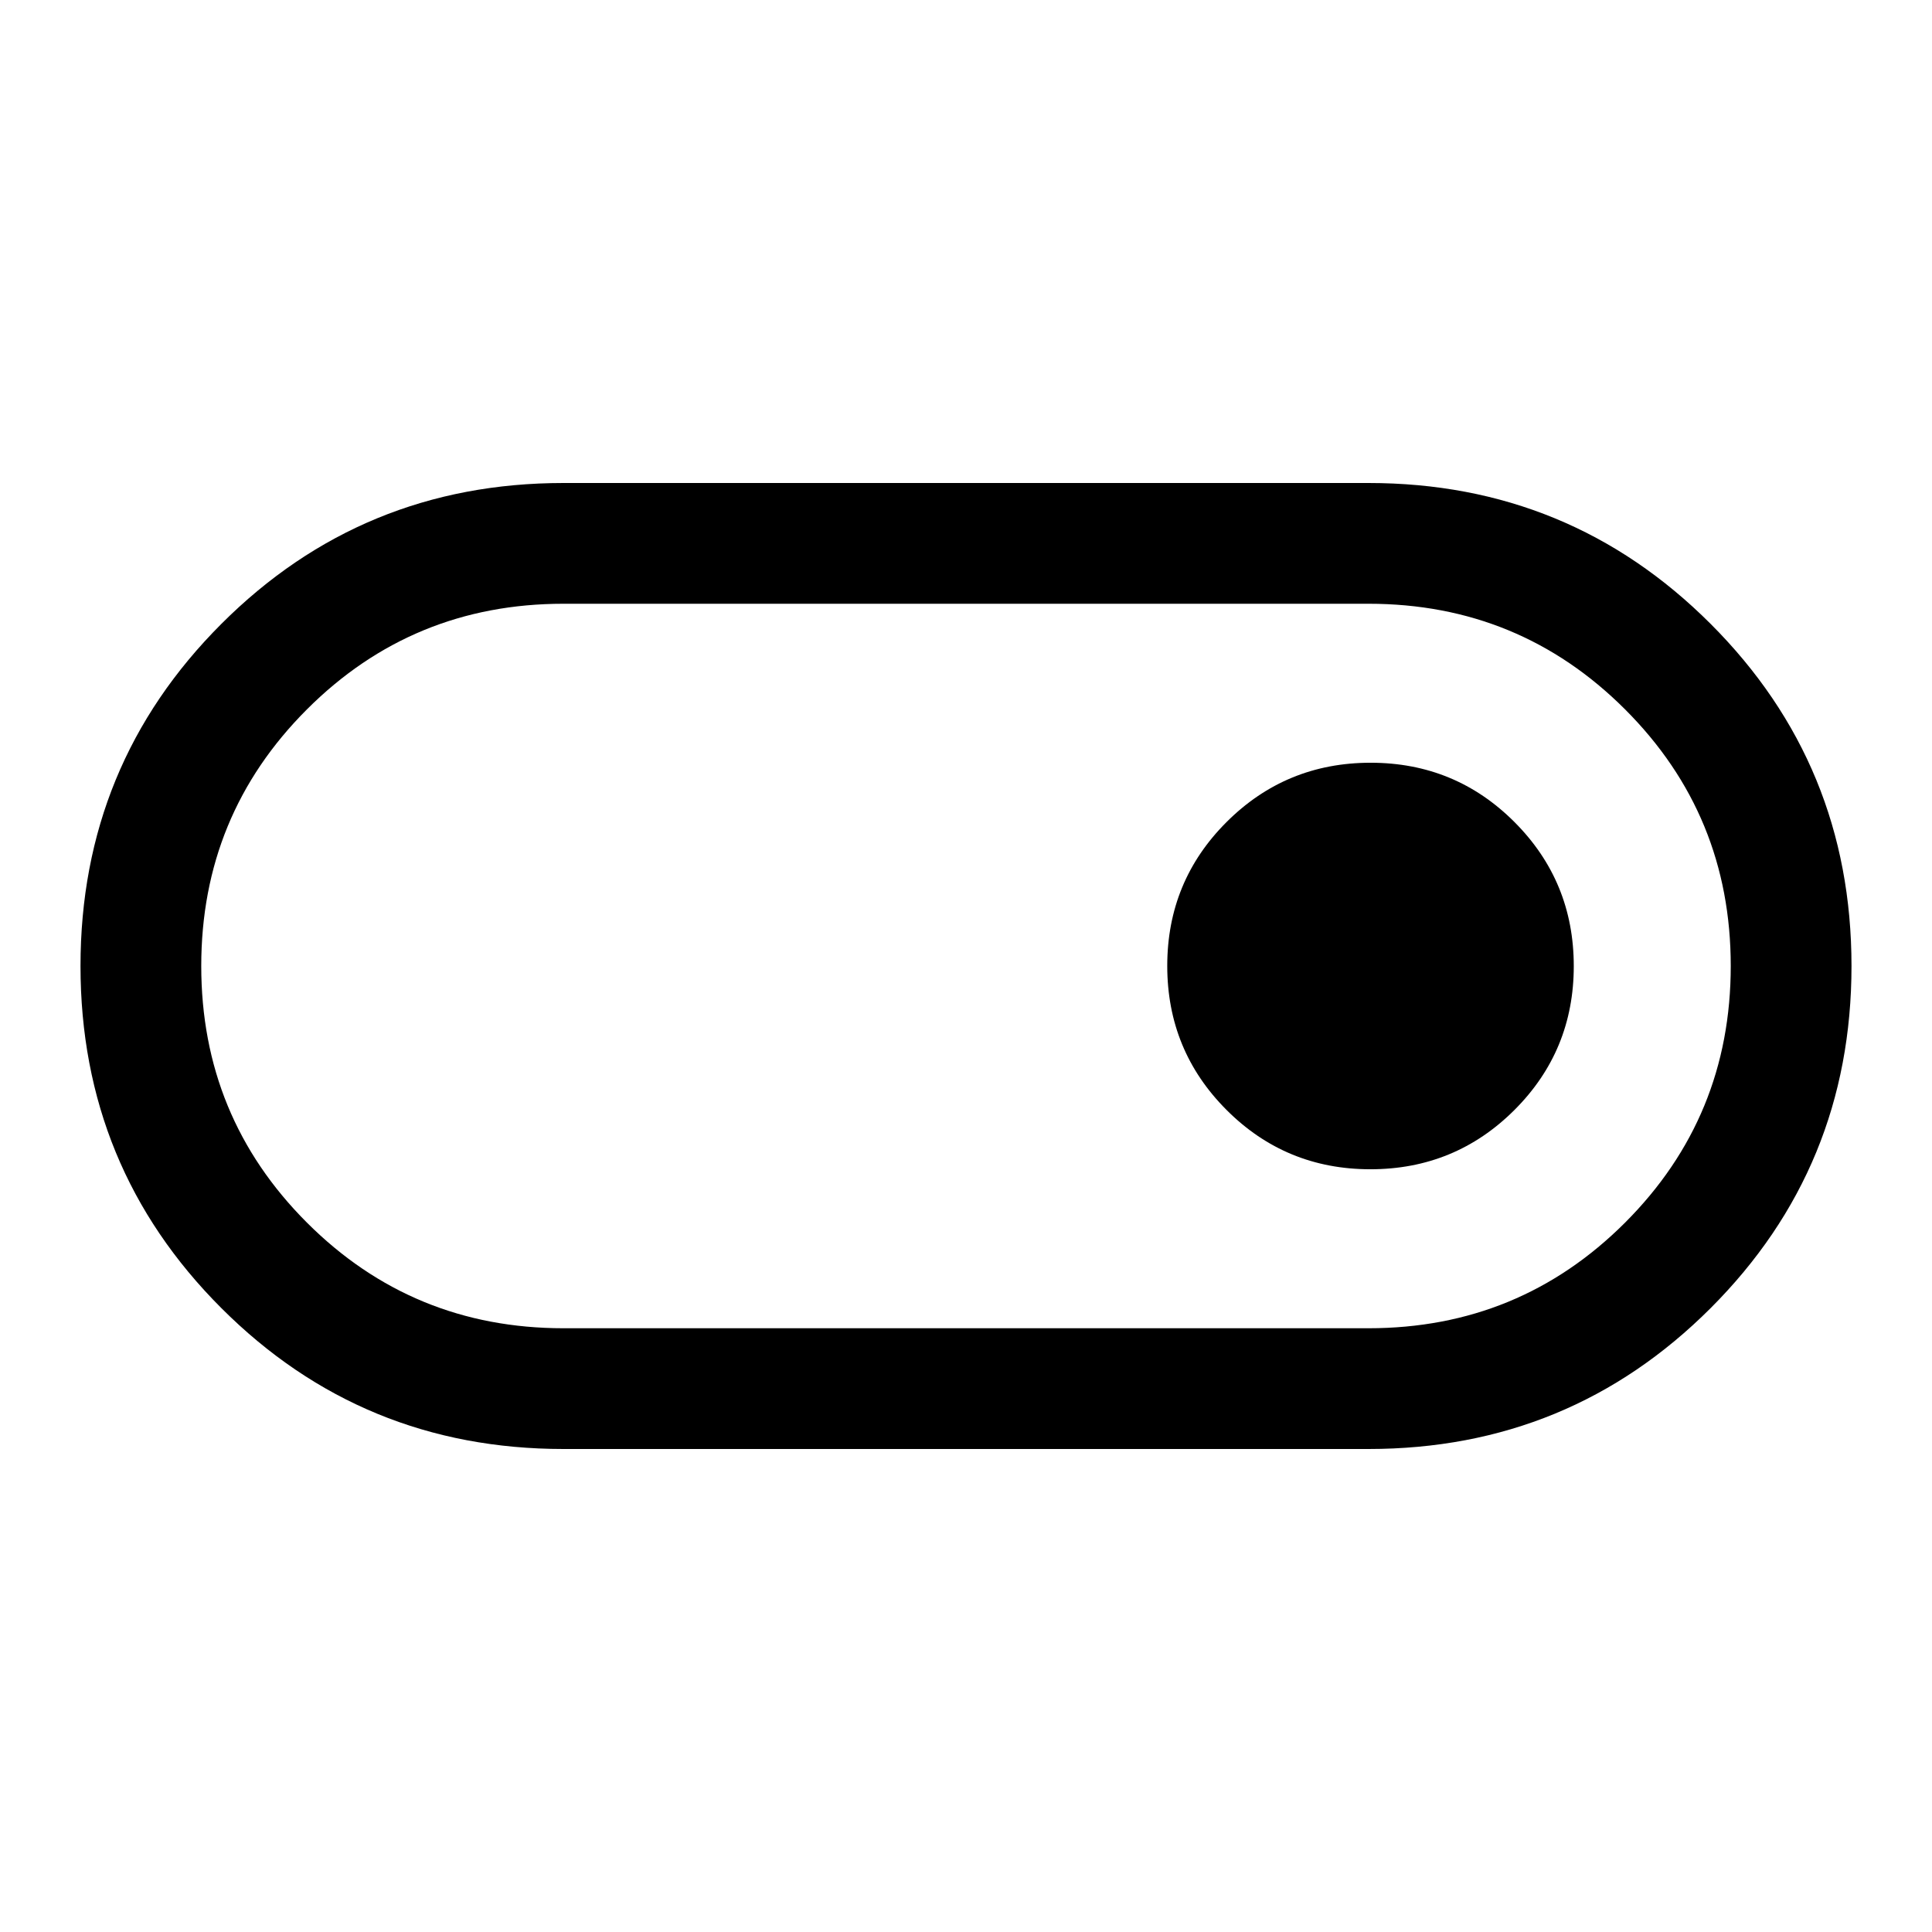
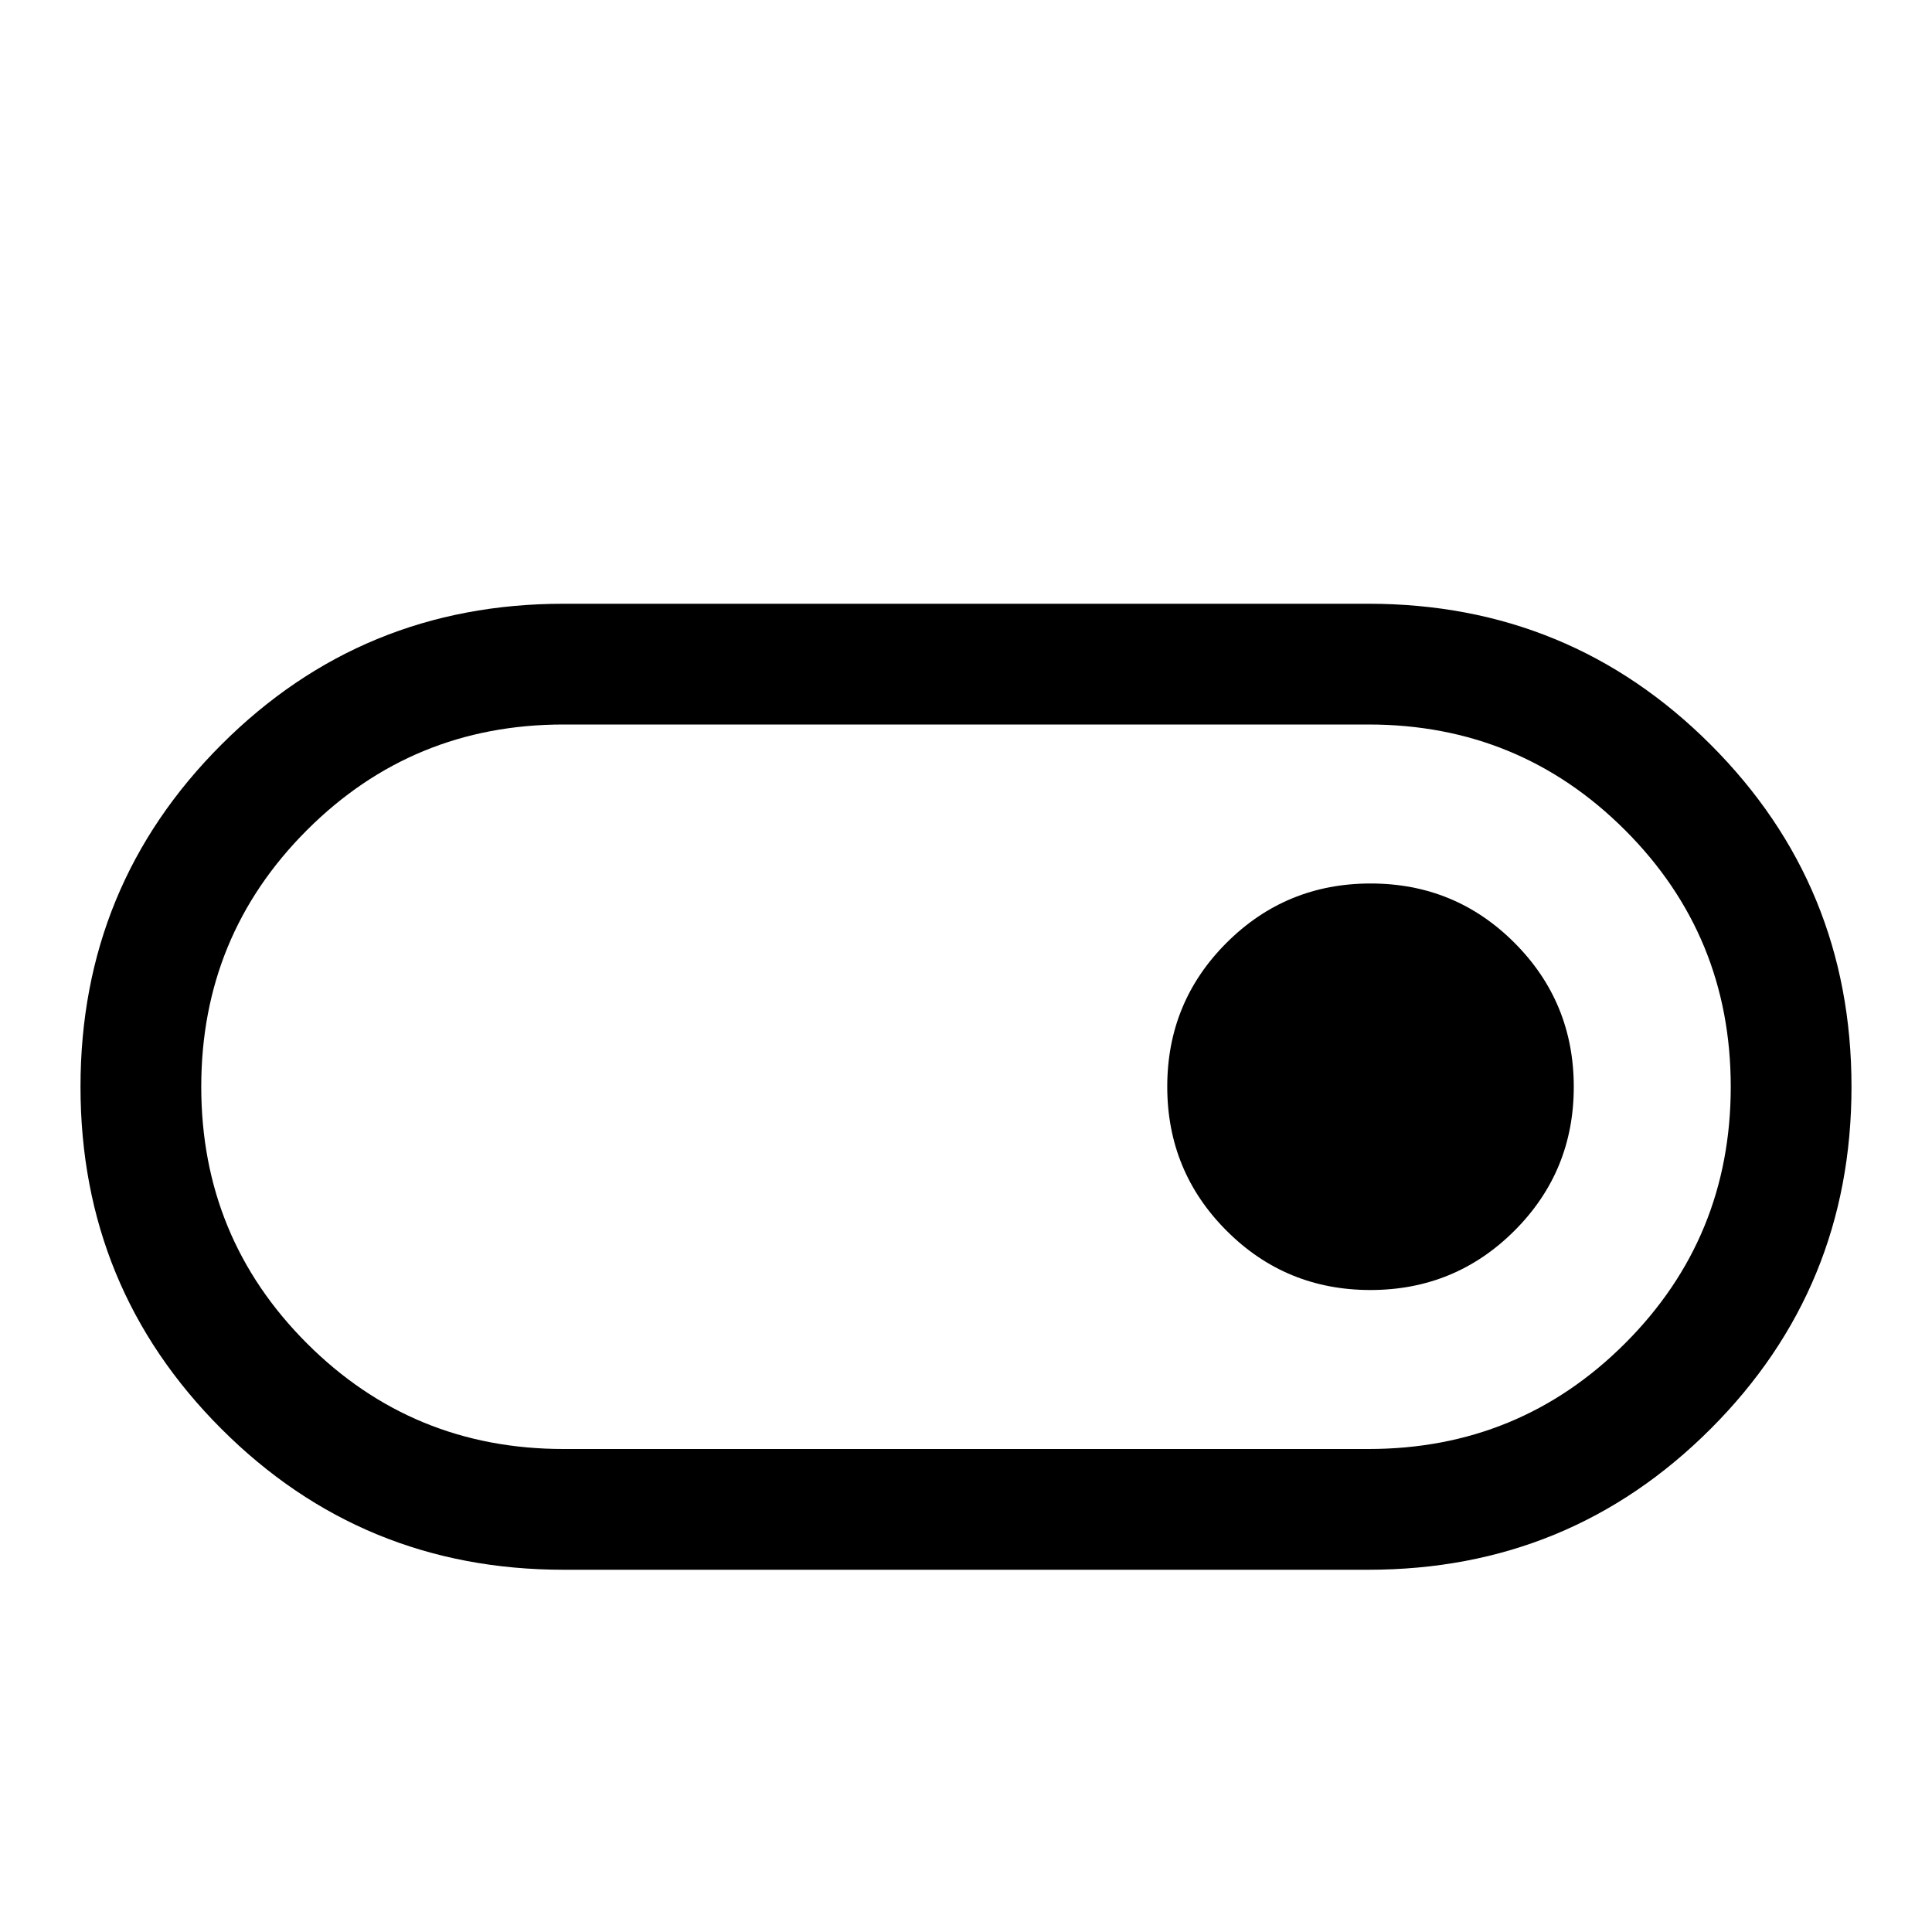
- <svg xmlns="http://www.w3.org/2000/svg" width="48" height="48" viewBox="0 -960 960 960">
+ <svg xmlns="http://www.w3.org/2000/svg" width="48" height="48" viewBox="0 -900 960 720">
  <path d="M280-240q-100 0-170-70T40-480q0-100 70-170t170-70h400q100 0 170 70t70 170q0 100-70 170t-170 70H280Zm0-60h400q75 0 127.5-52.5T860-480q0-75-52.5-127.5T680-660H280q-75 0-127.5 52.5T100-480q0 75 52.5 127.5T280-300Zm400.941-79Q723-379 752.5-408.441t29.5-71.5Q782-522 752.559-551.5t-71.5-29.5Q639-581 609.5-551.559t-29.5 71.5Q580-438 609.441-408.5t71.5 29.5ZM480-480Z" />
</svg>
